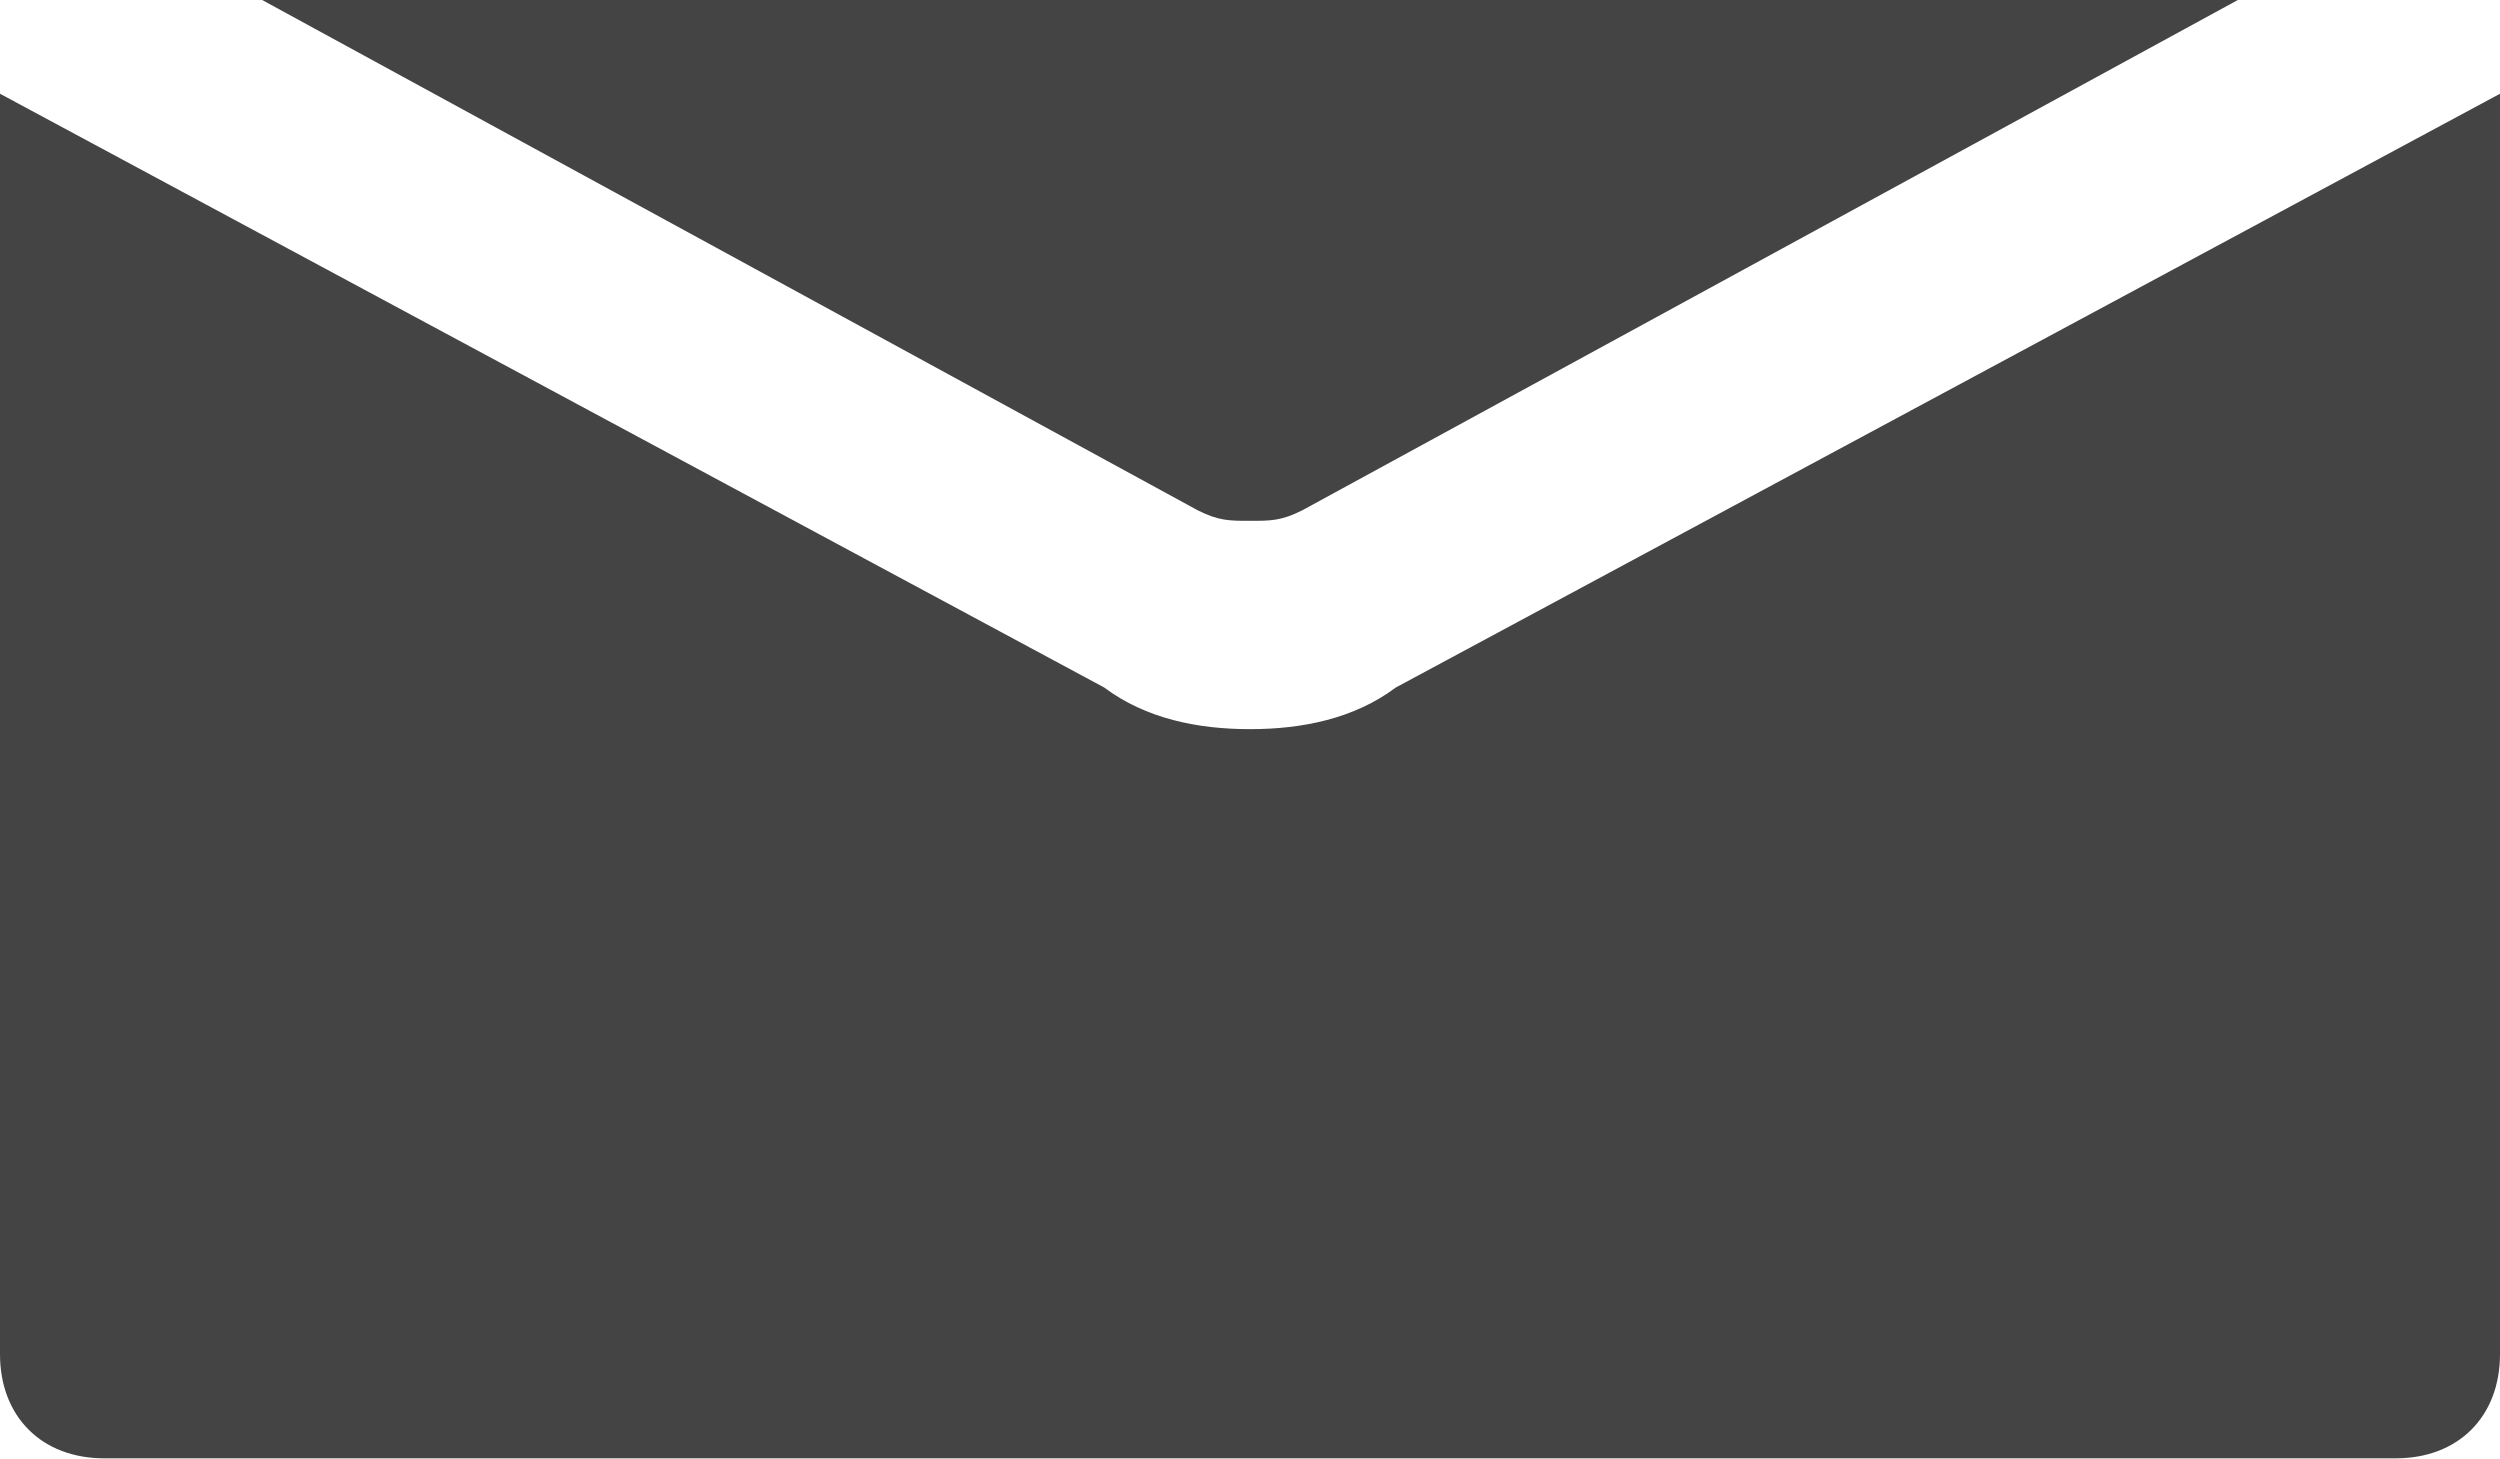
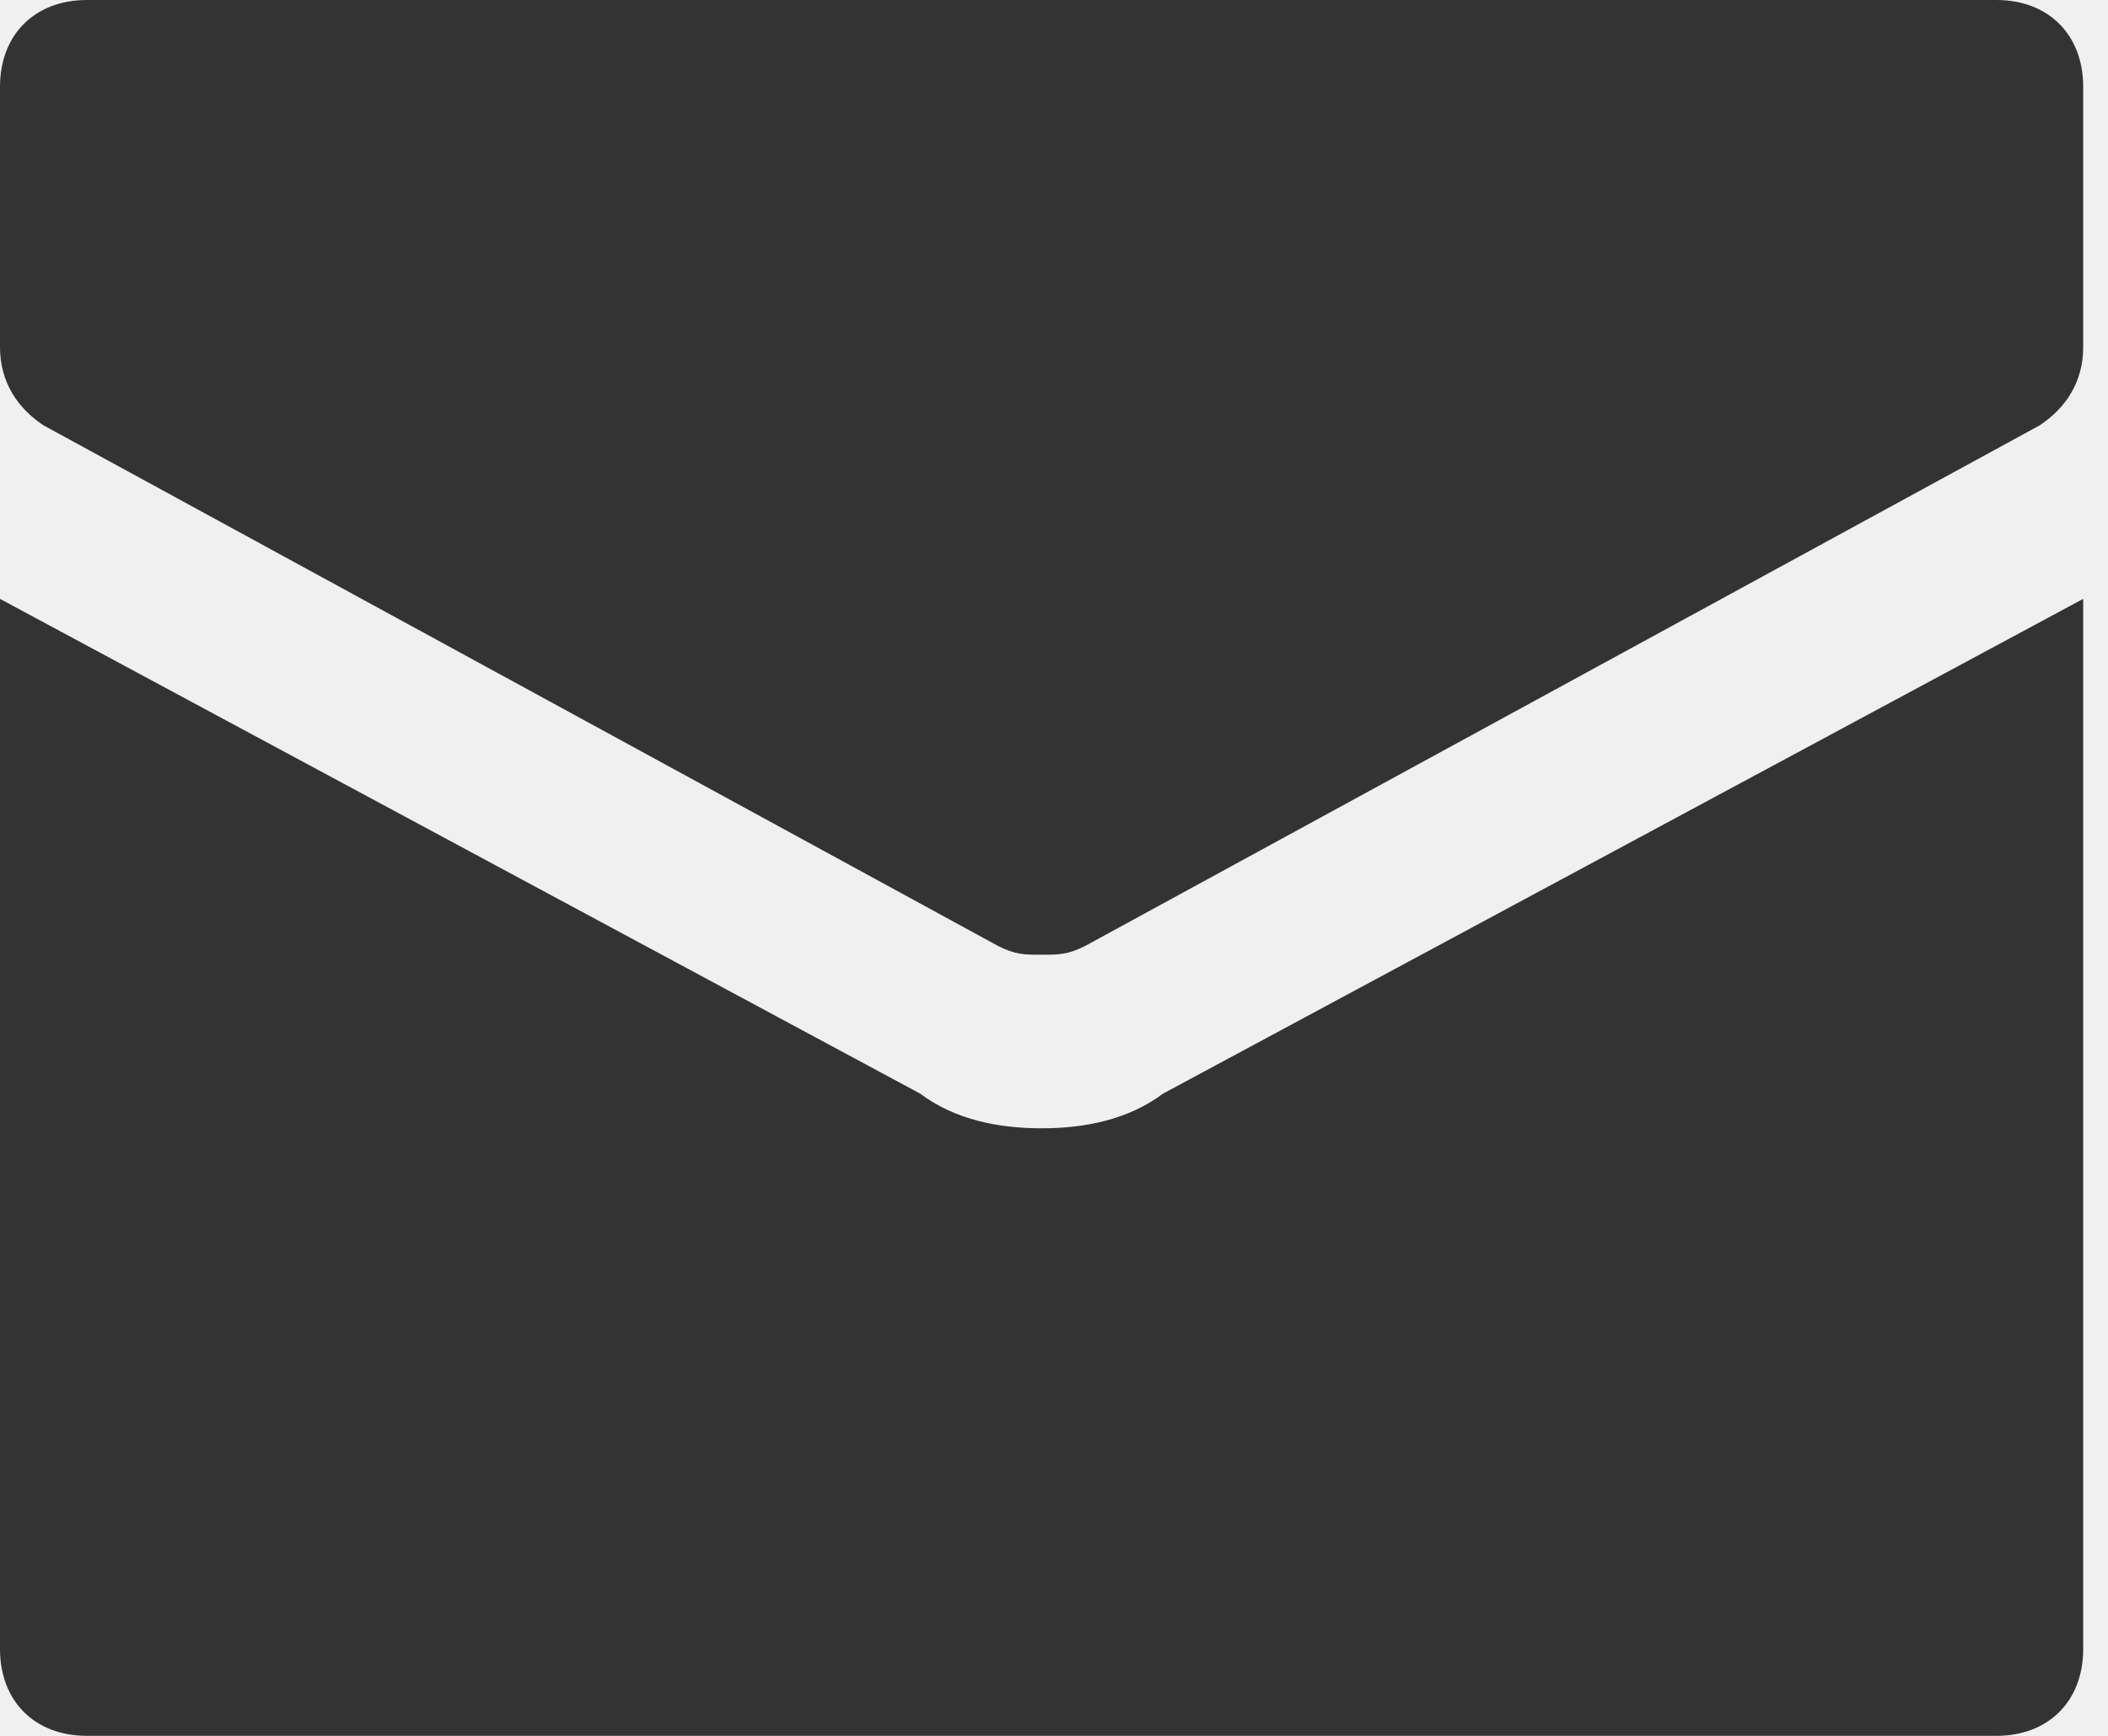
- <svg xmlns="http://www.w3.org/2000/svg" xmlns:xlink="http://www.w3.org/1999/xlink" width="12" height="7" viewBox="0 0 12 7" version="1.1">
-   <g id="Canvas" transform="translate(-754 1281)">
-     <rect x="754" y="-1281" width="12" height="7" fill="#E5E5E5" />
-     <clipPath id="clip-0" clip-rule="evenodd">
-       <path d="M 273 -1517L 1713 -1517L 1713 -493L 273 -493L 273 -1517Z" fill="#FFFFFF" />
-     </clipPath>
-     <g id="Contacts LIst" clip-path="url(#clip-0)">
-       <path d="M 273 -1517L 1713 -1517L 1713 -493L 273 -493L 273 -1517Z" fill="#E2E2E2" />
-       <g id="Contact List">
-         <path d="M 643 -1387L 1343 -1387L 1343 -523L 643 -523L 643 -1387Z" fill="#E2E2E2" />
-         <g id="Rectangle 12">
-           <use xlink:href="#path0_fill" transform="translate(643 -1387)" fill="#FFFFFF" />
+ <svg xmlns="http://www.w3.org/2000/svg" xmlns:xlink="http://www.w3.org/1999/xlink" width="17" height="14" viewBox="0 0 17 14" version="1.1">
+   <g id="Canvas" transform="translate(-1099 -1387)">
+     <g id="email-83">
+       <g id="Group">
+         <g id="Vector">
+           <use xlink:href="#path0_fill" transform="translate(1099 1387)" fill="#333333" />
        </g>
-       </g>
-       <g id="Group">
-         <g id="Rectangle 19">
-           <use xlink:href="#path1_fill" transform="translate(643 -1327)" fill="#FFFFFF" />
-         </g>
-         <g id="email">
-           <g id="Group">
-             <g id="Vector">
-               <use xlink:href="#path2_fill" transform="translate(754 -1284)" fill="#444444" />
-             </g>
-             <g id="Vector">
-               <use xlink:href="#path3_fill" transform="translate(754 -1280.55)" fill="#444444" />
-             </g>
-           </g>
+         <g id="Vector">
+           <use xlink:href="#path1_fill" transform="translate(1099 1391.83)" fill="#333333" />
        </g>
      </g>
    </g>
  </g>
  <defs>
-     <path id="path0_fill" d="M 0 10C 0 4.477 4.477 0 10 0L 690 0C 695.523 0 700 4.477 700 10L 700 854C 700 859.523 695.523 864 690 864L 10 864C 4.477 864 0 859.523 0 854L 0 10Z" />
-     <path id="path1_fill" d="M 0 0L 700 0L 700 60L 0 60L 0 0Z" />
-     <path id="path2_fill" d="M 11.5 0L 0.5 0C 0.2 0 0 0.2 0 0.5L 0 2C 0 2.2 0.1 2.35 0.25 2.45L 5.75 5.45C 5.85 5.5 5.9 5.5 6 5.5C 6.1 5.5 6.15 5.5 6.25 5.45L 11.75 2.45C 11.9 2.35 12 2.2 12 2L 12 0.5C 12 0.2 11.8 0 11.5 0Z" />
-     <path id="path3_fill" d="M 6.7 2.85C 6.5 3 6.25 3.05 6 3.05C 5.75 3.05 5.5 3 5.3 2.85L 0 -1.90735e-07L 0 6.05C 0 6.35 0.2 6.55 0.5 6.55L 11.5 6.55C 11.8 6.55 12 6.35 12 6.05L 12 -1.90735e-07L 6.7 2.85Z" />
+     <path id="path0_fill" d="M 16.1 0L 0.7 0C 0.28 0 0 0.28 0 0.7L 0 2.8C 0 3.08 0.14 3.29 0.35 3.43L 8.05 7.63C 8.19 7.7 8.26 7.7 8.4 7.7C 8.54 7.7 8.61 7.7 8.75 7.63L 16.45 3.43C 16.66 3.29 16.8 3.08 16.8 2.8L 16.8 0.7C 16.8 0.28 16.52 0 16.1 0Z" />
+     <path id="path1_fill" d="M 9.38 3.99C 9.1 4.2 8.75 4.27 8.4 4.27C 8.05 4.27 7.7 4.2 7.42 3.99L 0 -2.67029e-07L 0 8.47C 0 8.89 0.28 9.17 0.7 9.17L 16.1 9.17C 16.52 9.17 16.8 8.89 16.8 8.47L 16.8 -2.67029e-07L 9.38 3.99Z" />
  </defs>
</svg>
